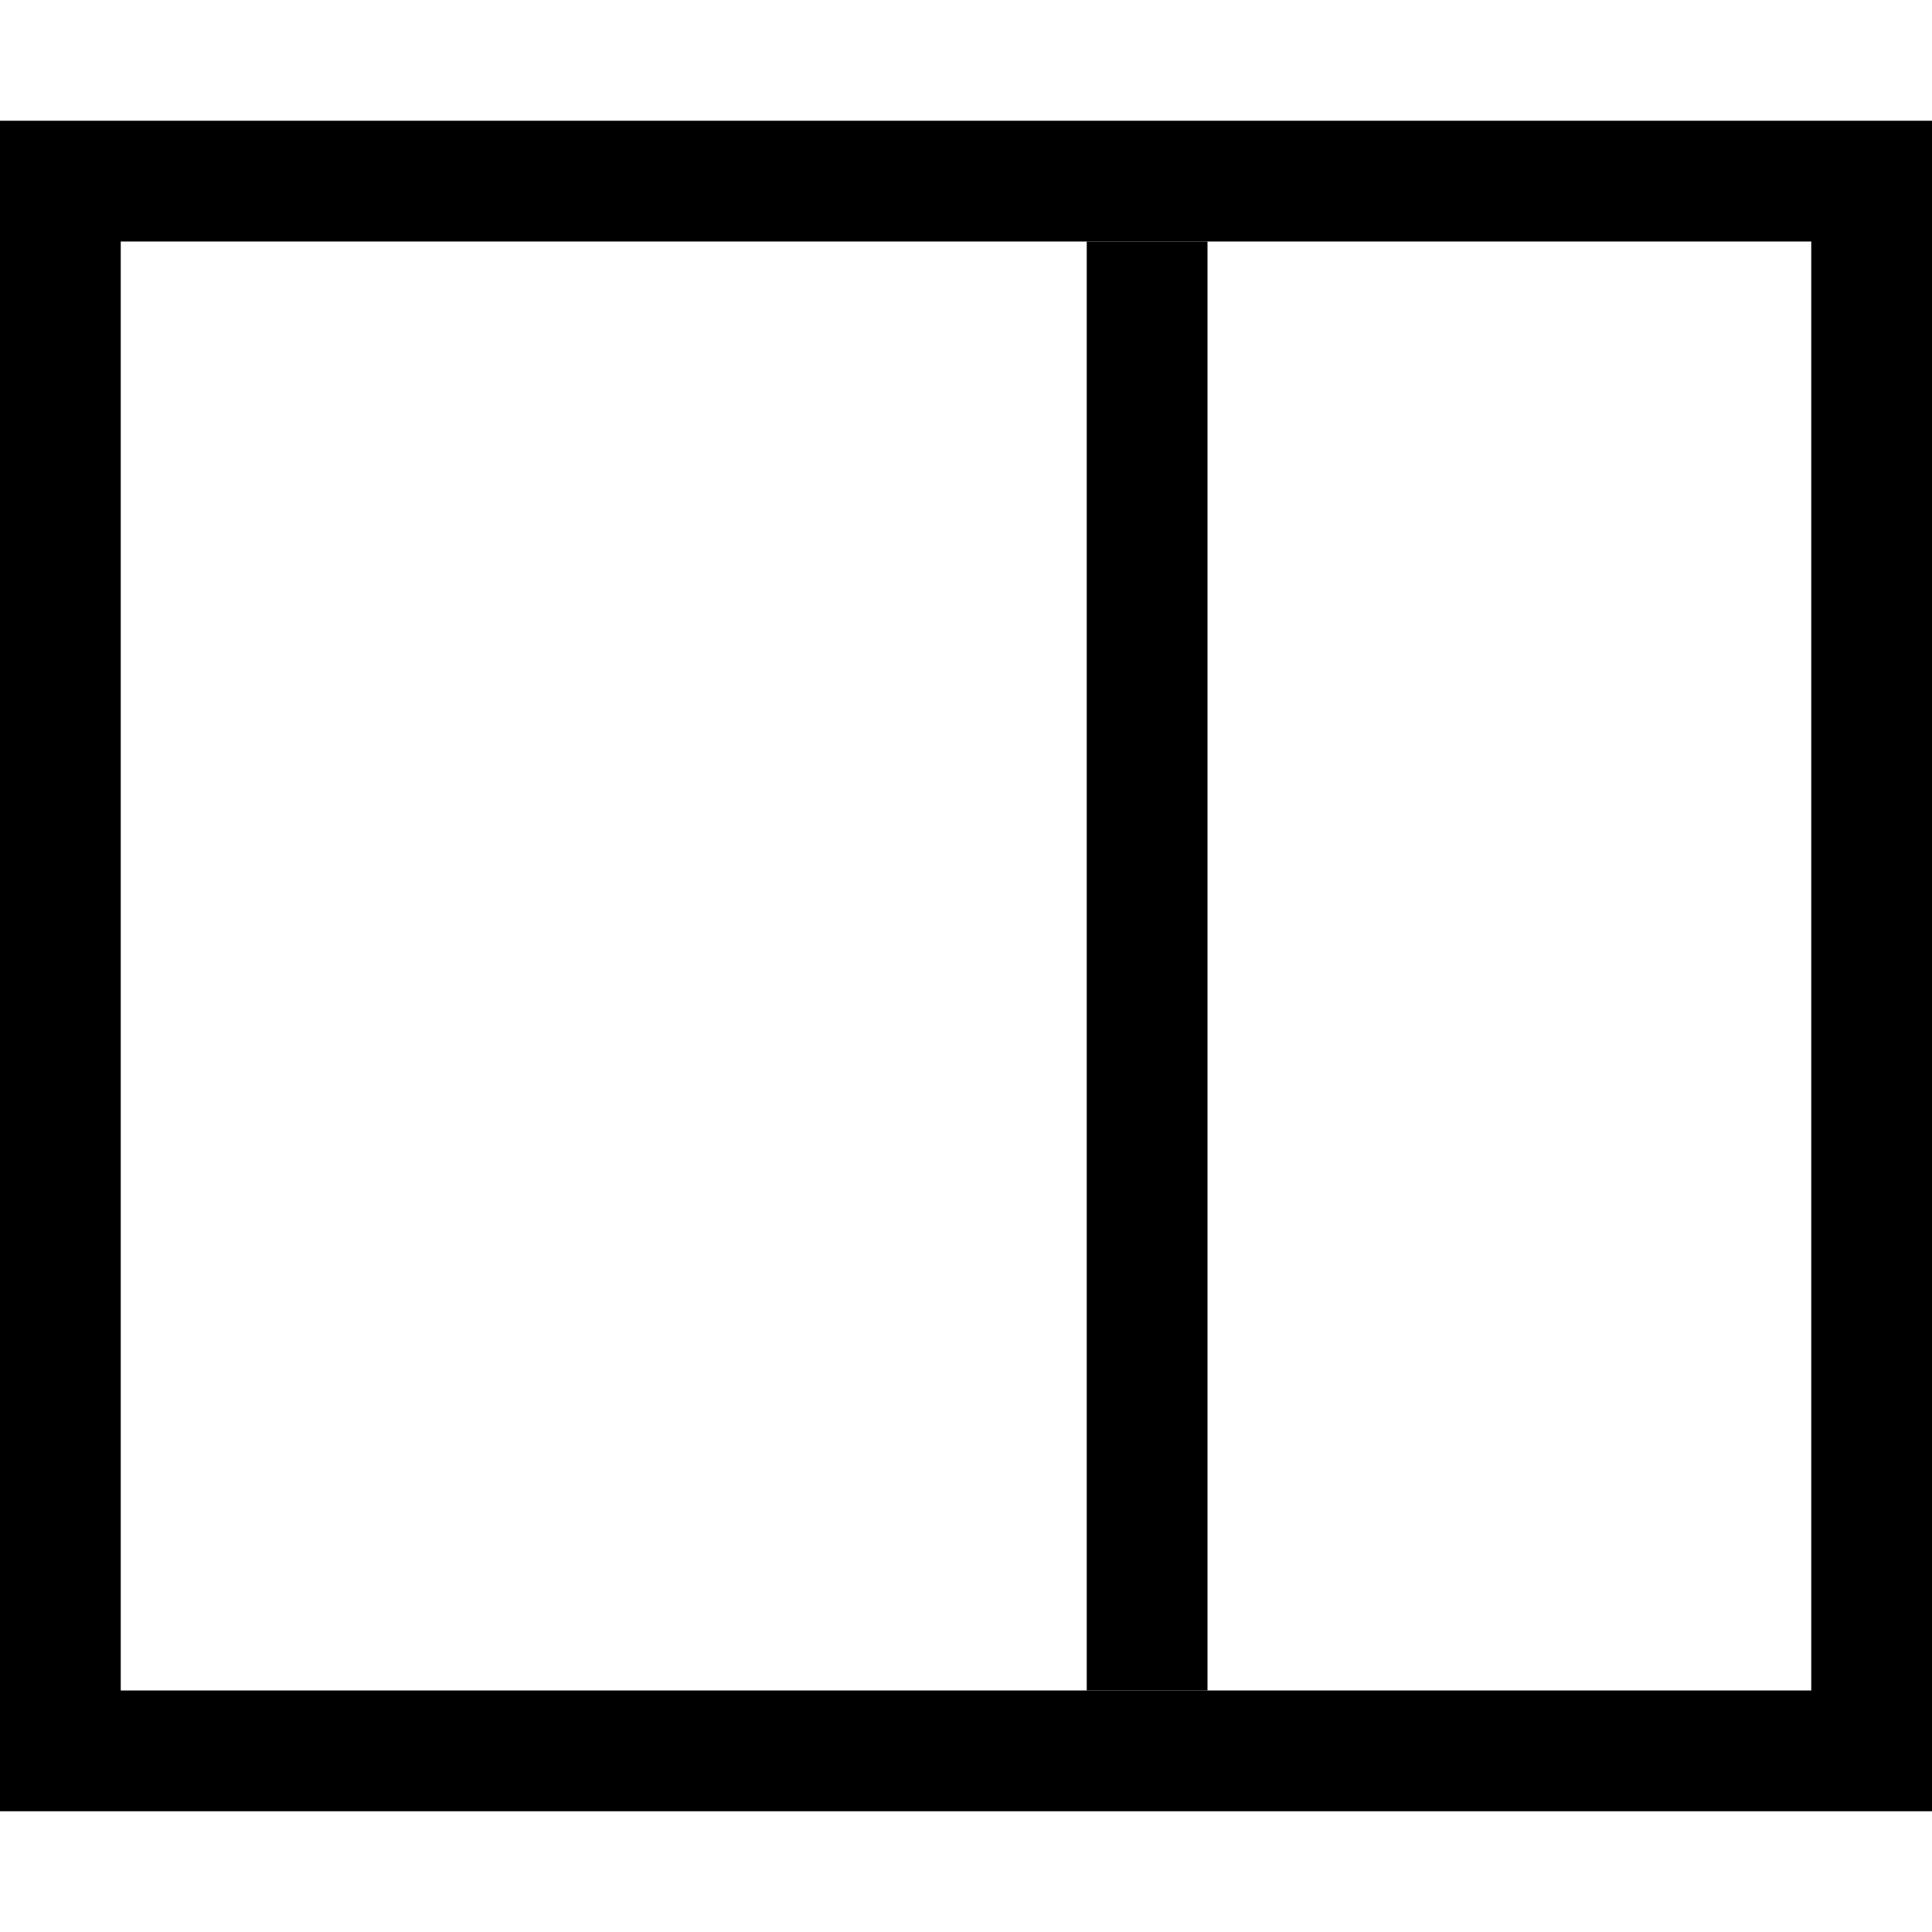
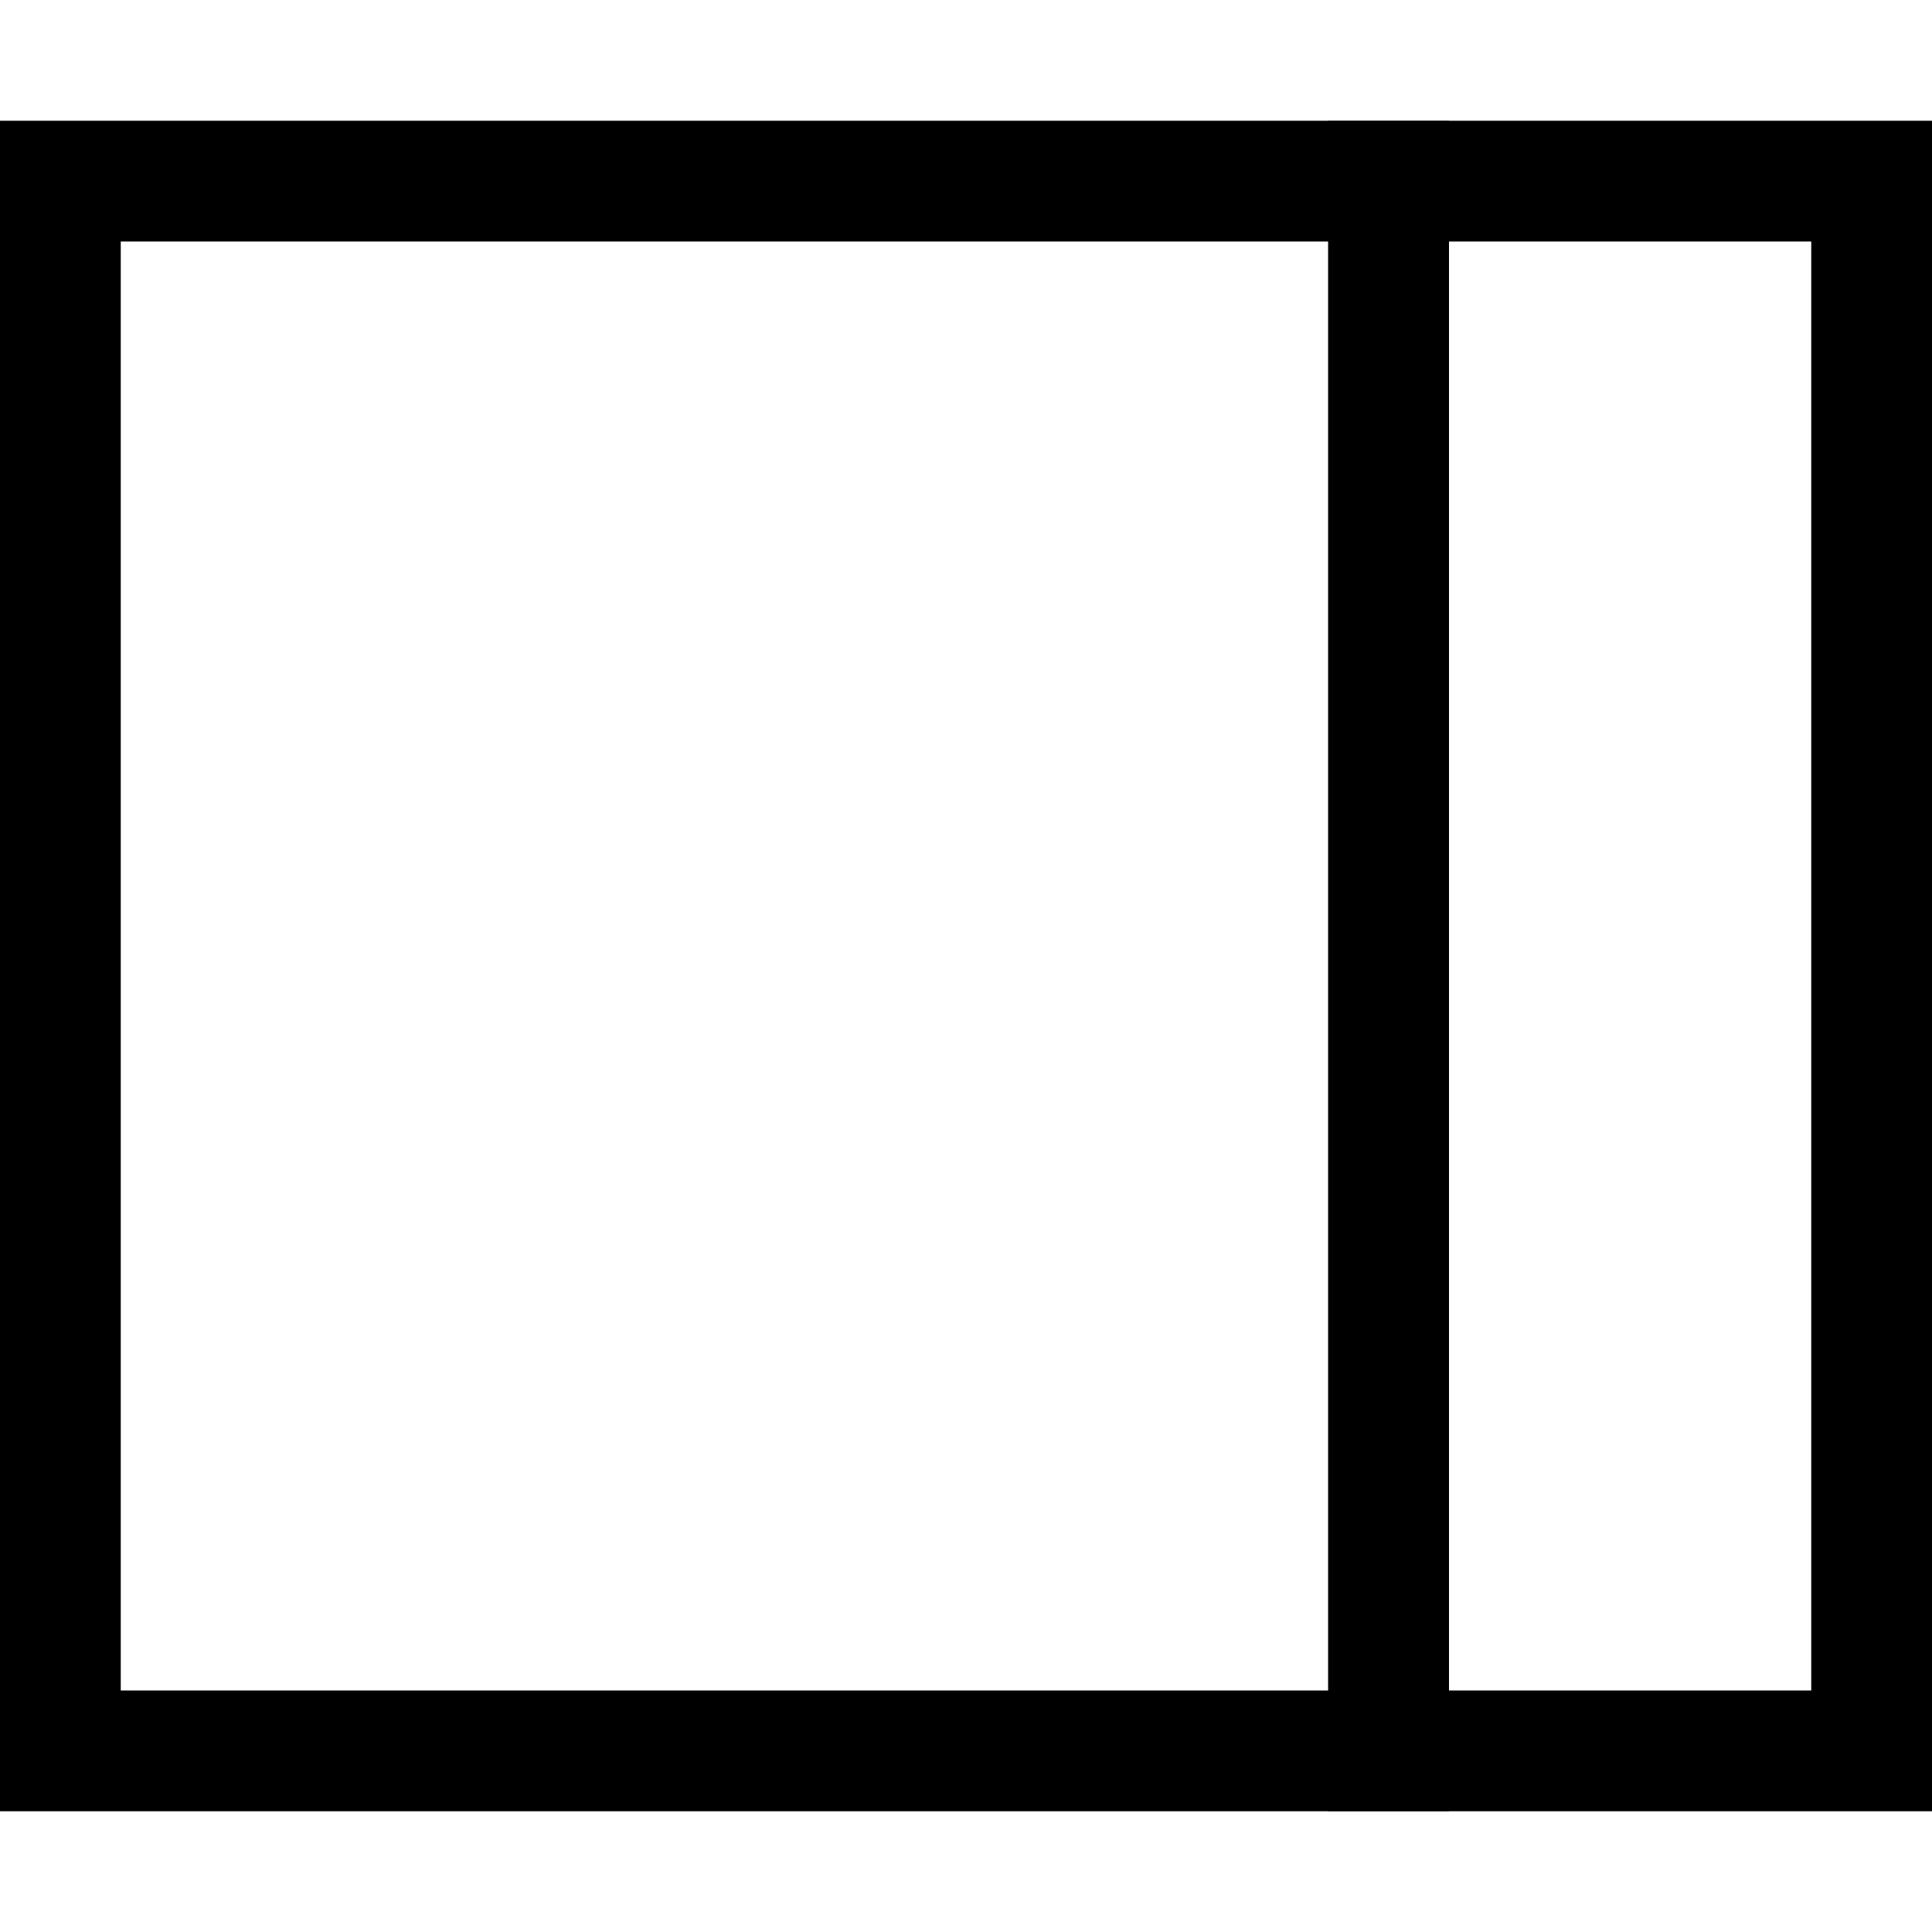
<svg xmlns="http://www.w3.org/2000/svg" id="root" version="1.1" viewBox="0 0 16 16">
-   <rect fill="none" stroke="currentColor" x="0.5" y="1.5" width="15" height="13" />
-   <path fill="none" stroke="currentColor" d="M 9.5 2 L 9.5 14 L 9.5 2 Z" />
+   <rect fill="none" stroke="currentColor" x="0.5" y="1.5" width="11" height="13" />
+   <rect fill="none" stroke="currentColor" x="11.5" y="1.5" width="4" height="13" />
</svg>
